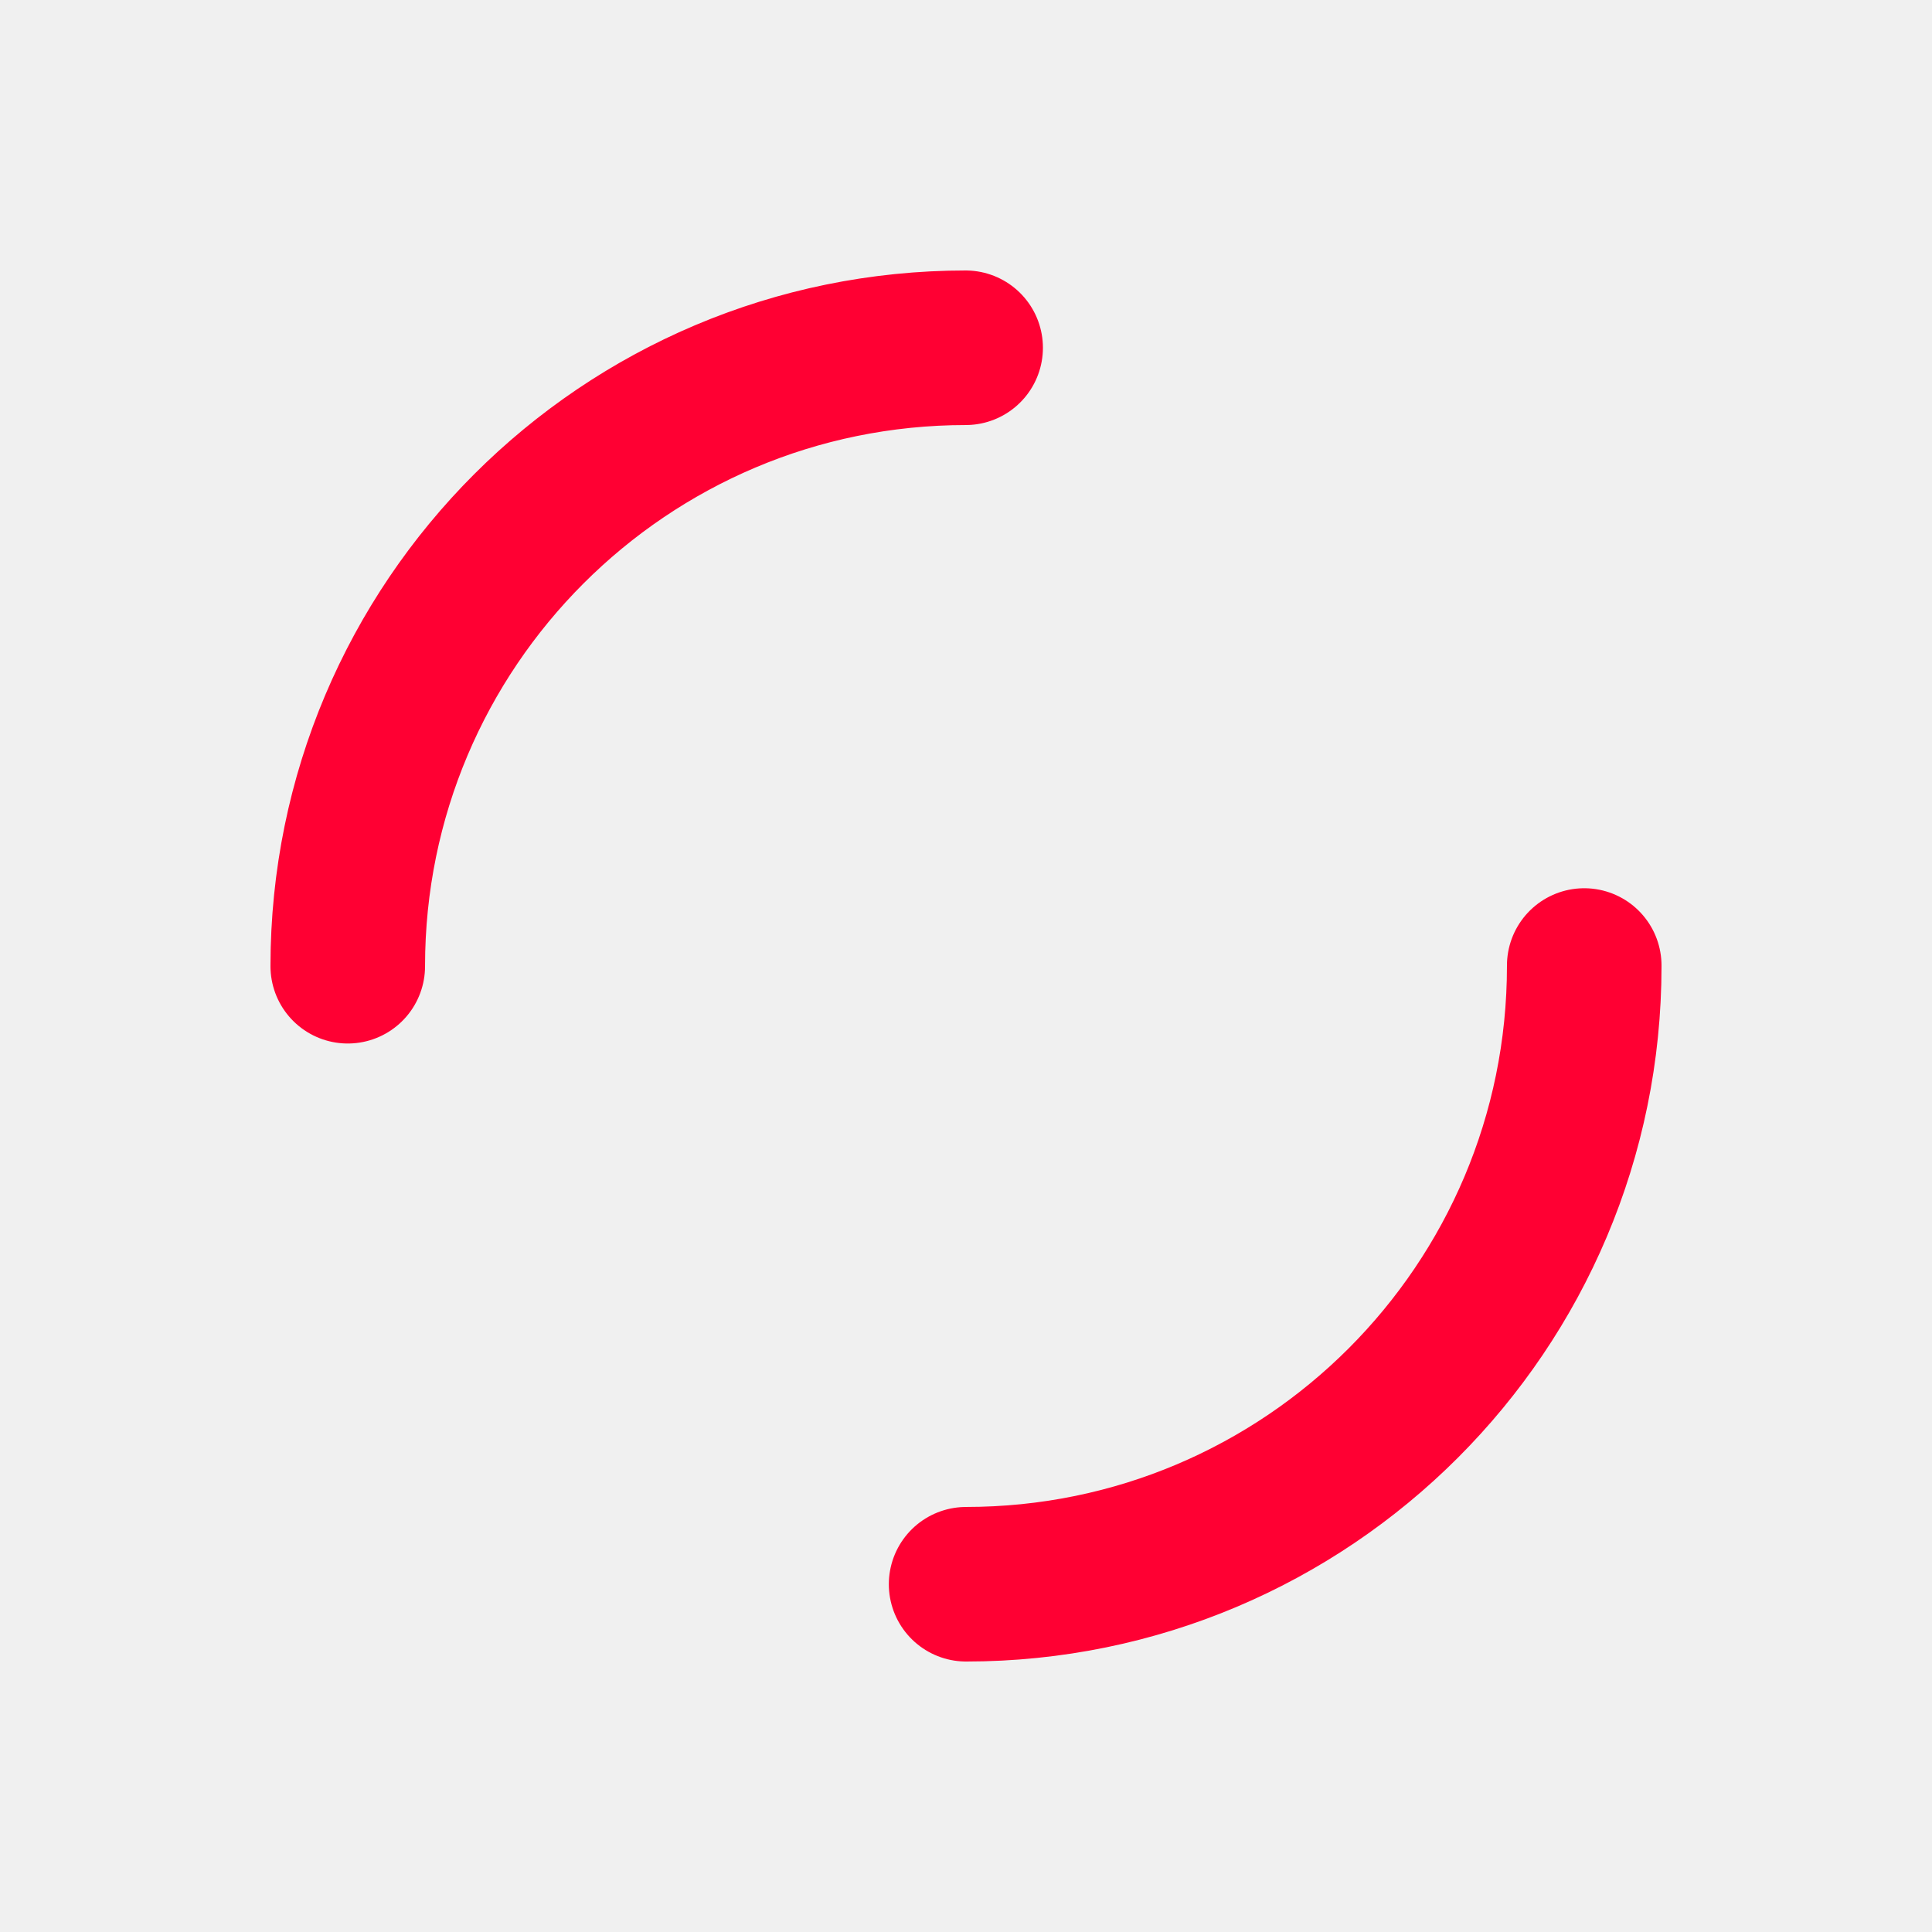
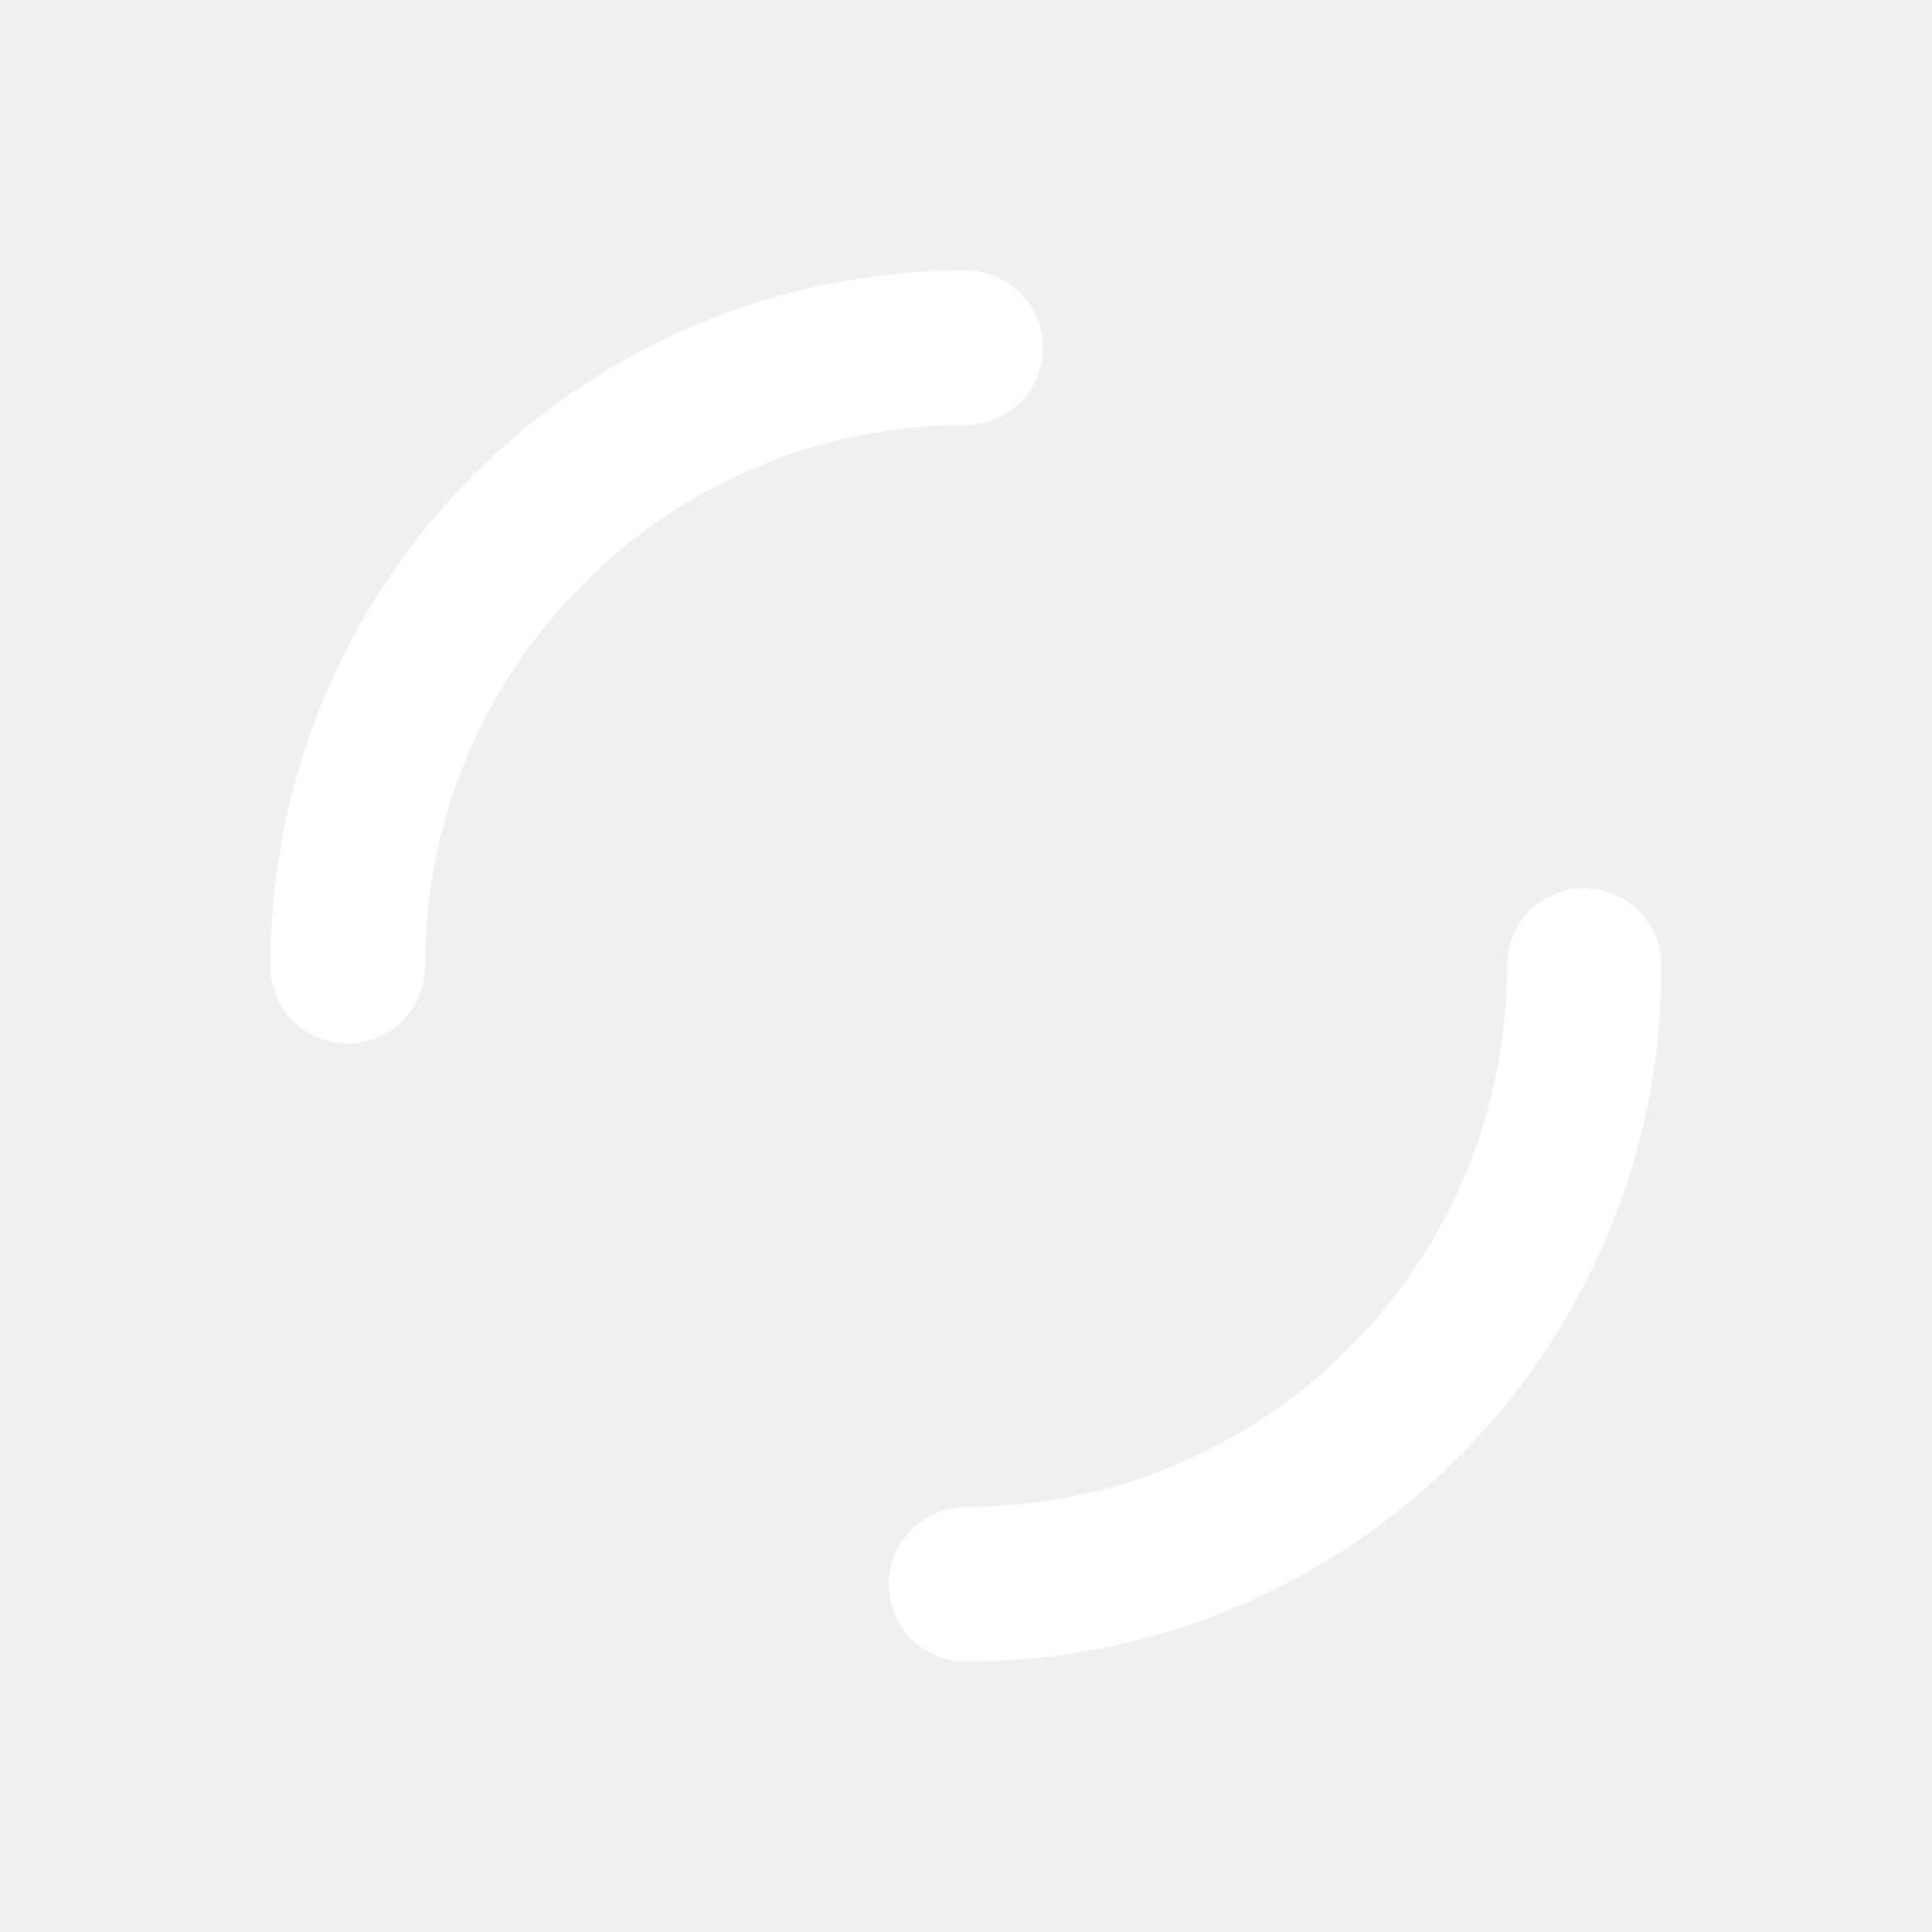
<svg xmlns="http://www.w3.org/2000/svg" viewBox="0 0 100 100" preserveAspectRatio="xMidYMid" width="200" height="200" style="shape-rendering: auto; display: block; background: rgba(0, 0, 0, 0);">
  <g>
-     <circle stroke-linecap="round" fill="none" stroke-dasharray="50.265 50.265" stroke="#ff0033" stroke-width="8" r="32" cy="50" cx="50">
+     <circle stroke-linecap="round" fill="none" stroke-dasharray="50.265 50.265" stroke="#ffffff" stroke-width="8" r="32" cy="50" cx="50">
      <animateTransform values="0 50 50;360 50 50" keyTimes="0;1" dur="1s" repeatCount="indefinite" type="rotate" attributeName="transform" />
    </circle>
    <g />
  </g>
</svg>
